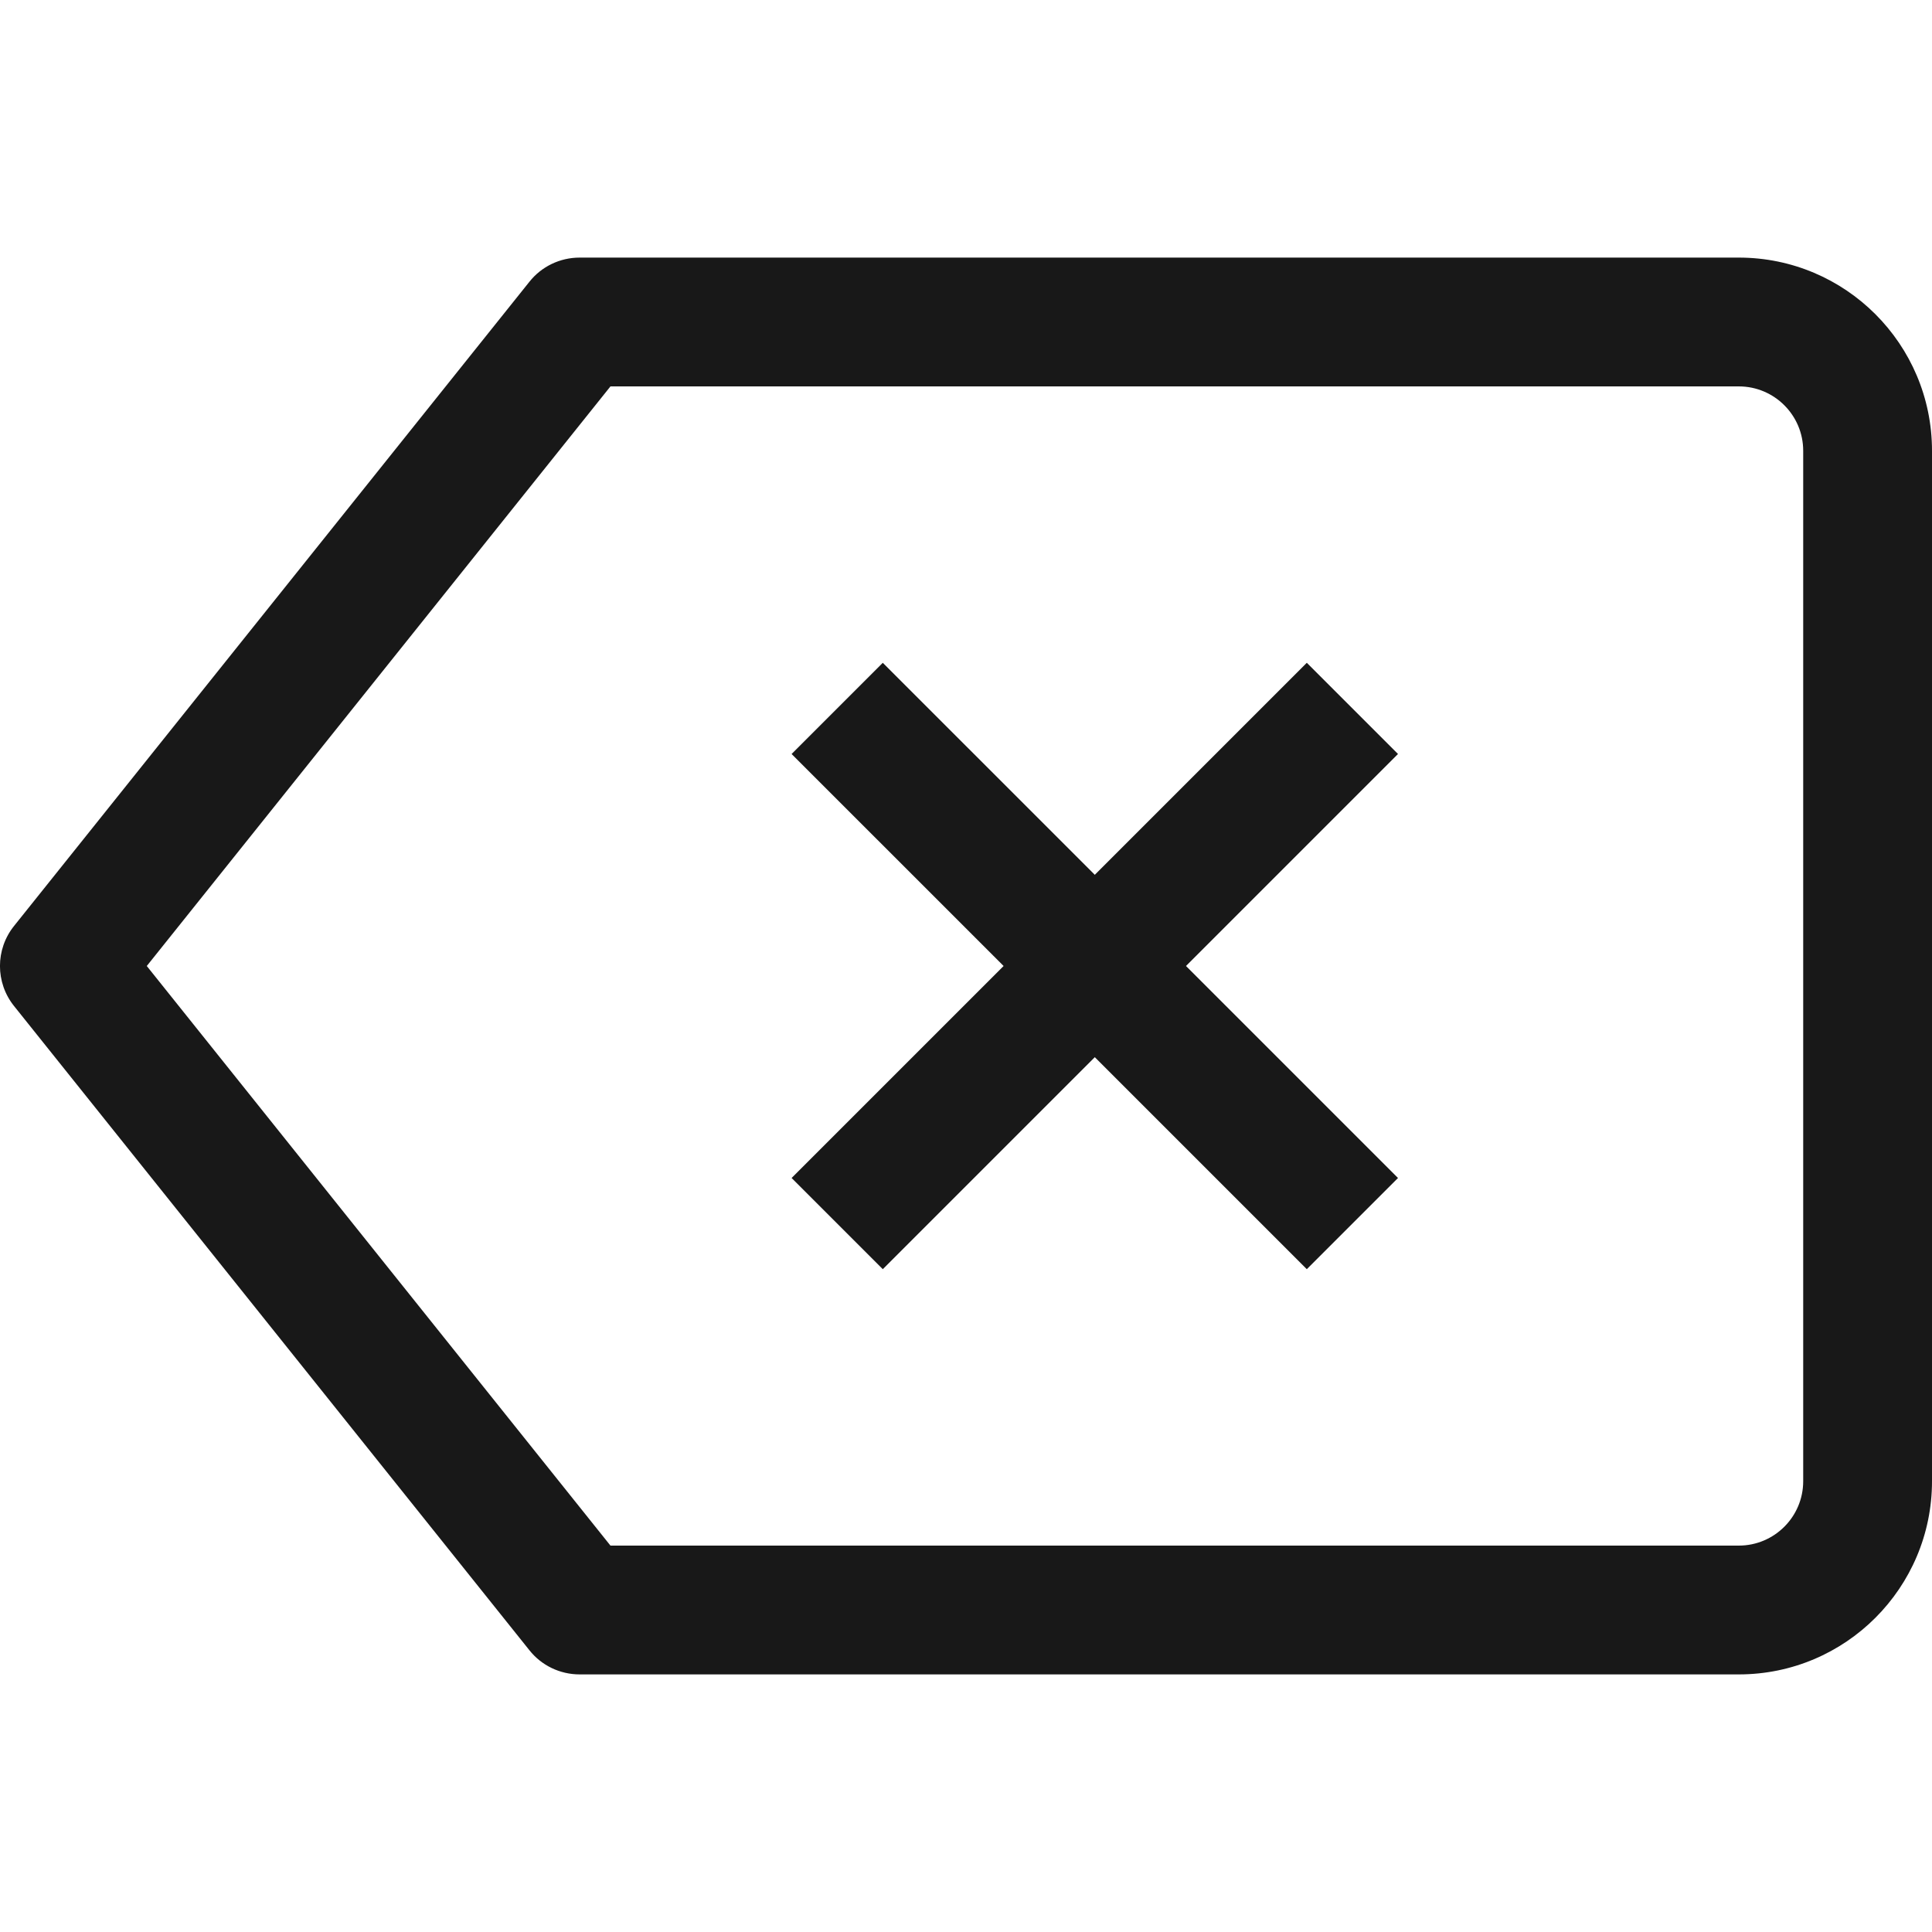
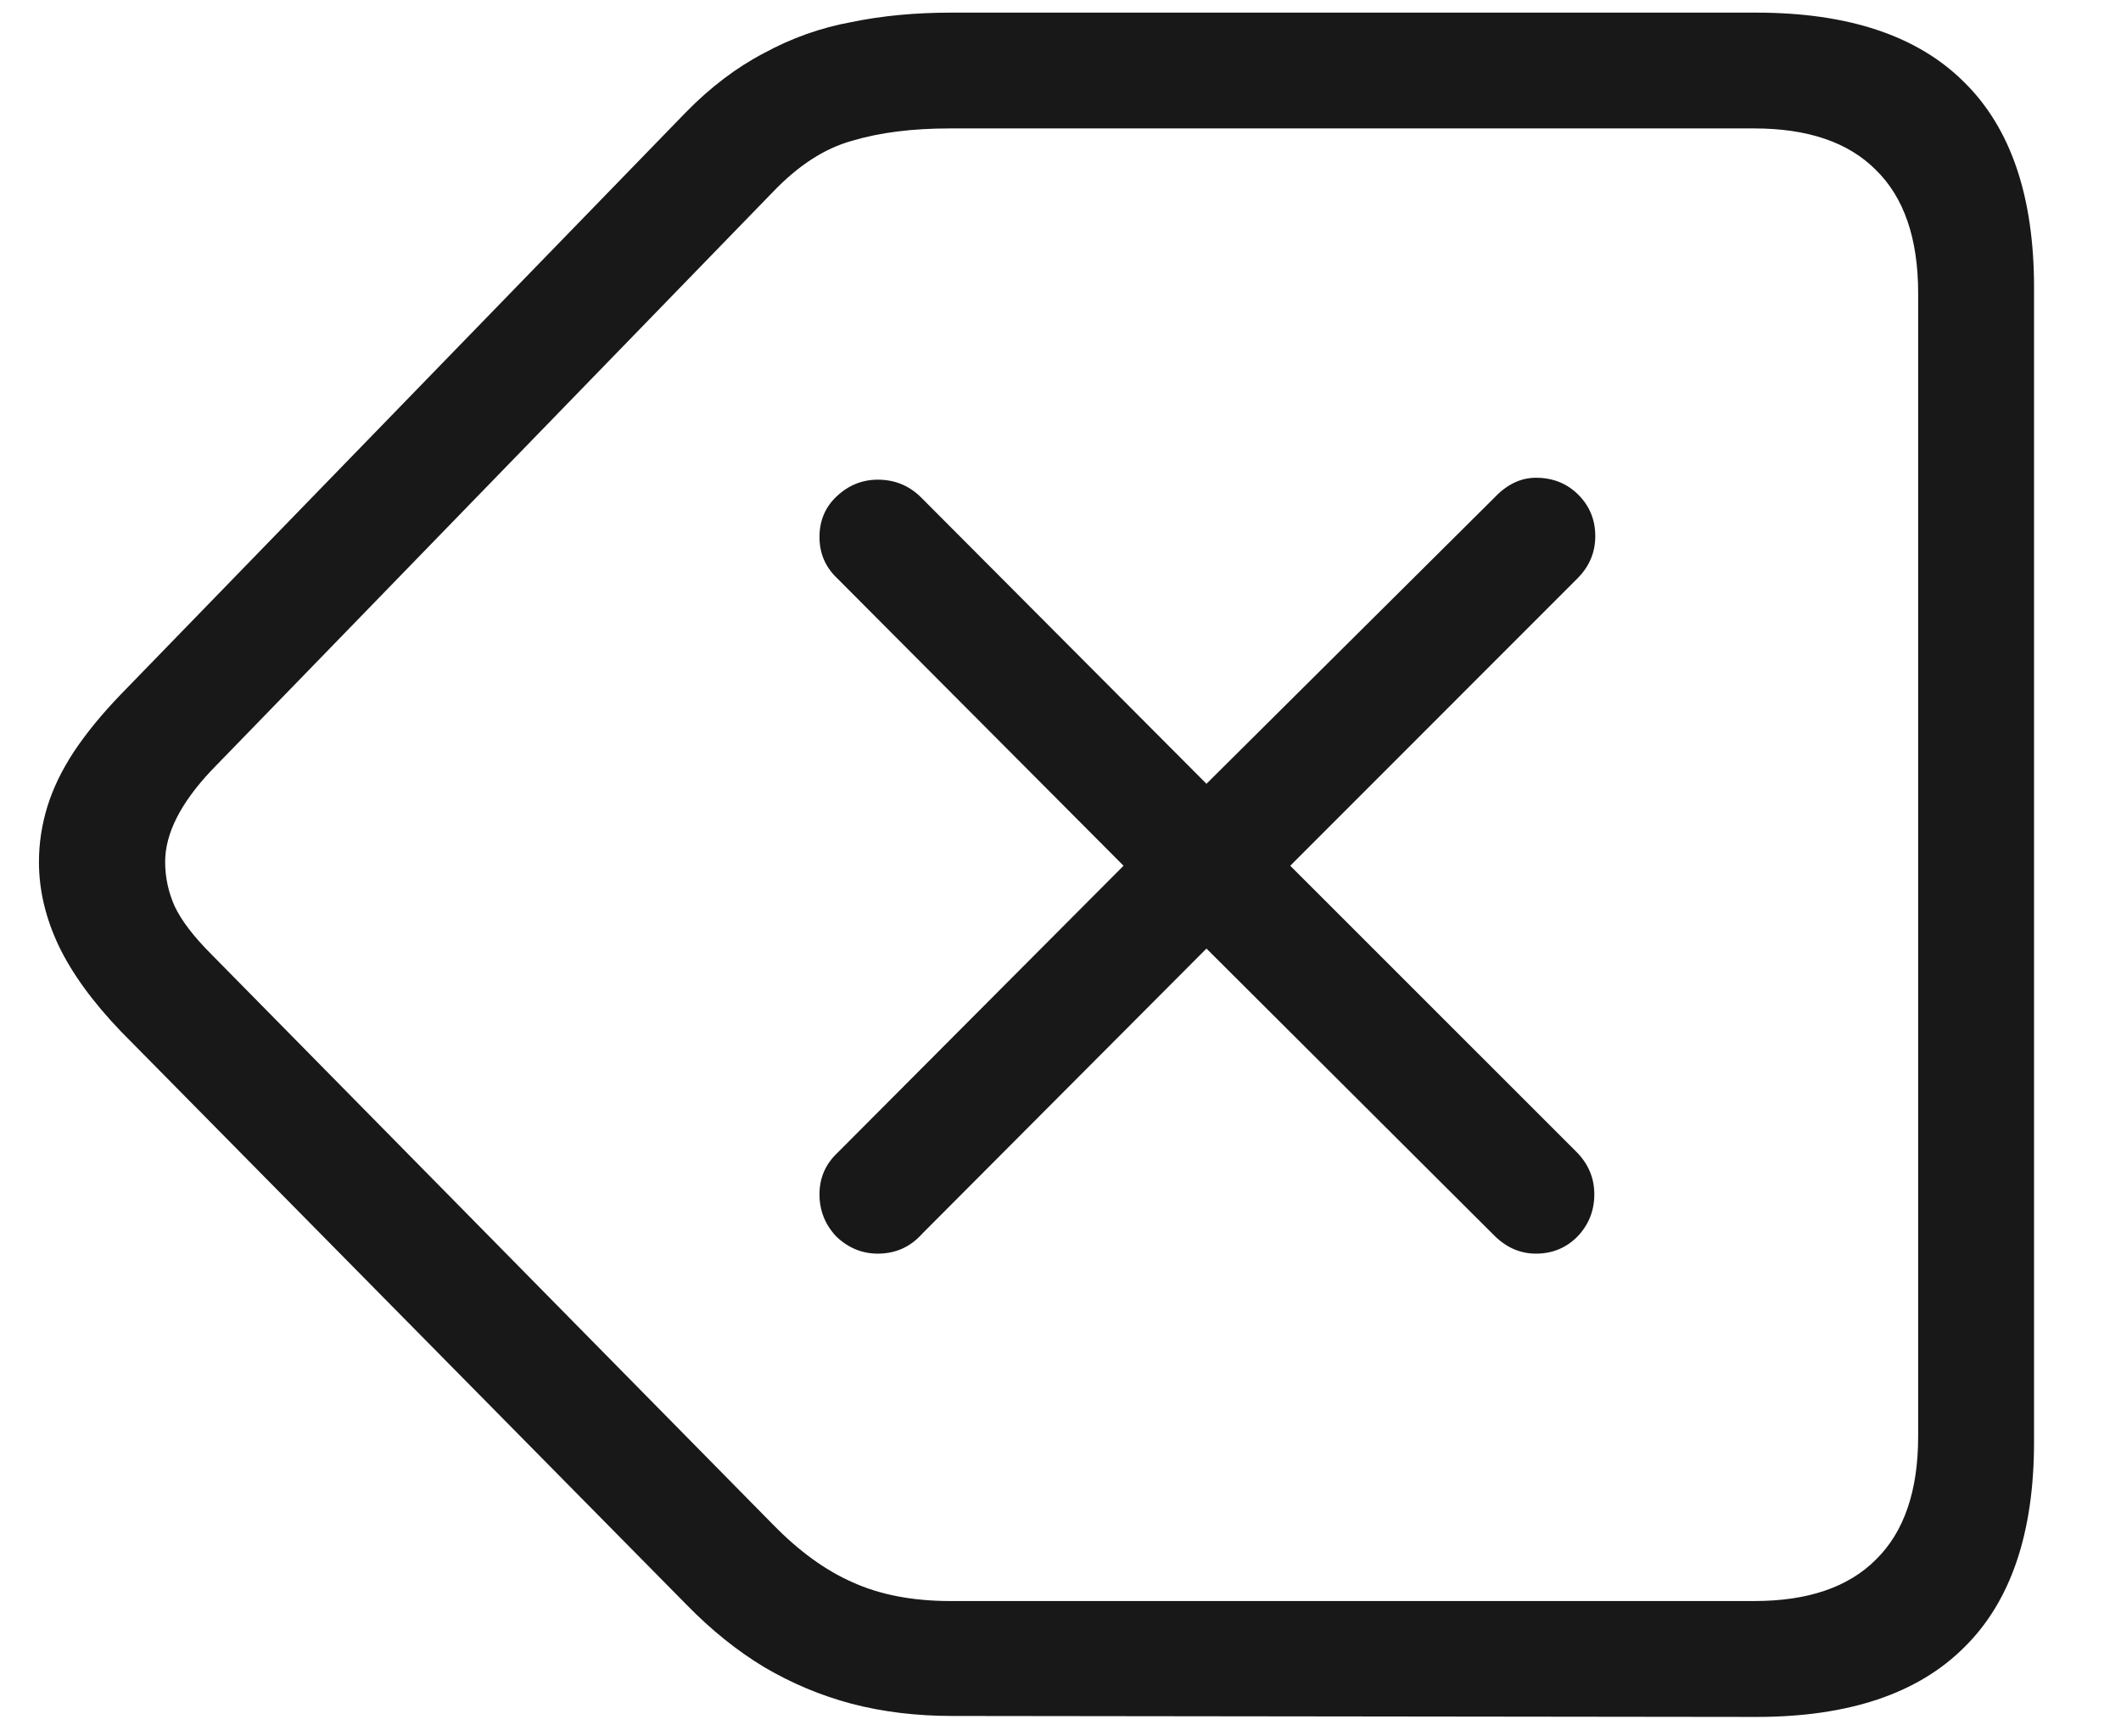
- <svg xmlns="http://www.w3.org/2000/svg" width="800px" height="800px" viewBox="0 0 15 15" fill="none">
-   <path d="M4.5 12.5L4.11 12.812C4.204 12.931 4.348 13 4.5 13V12.5ZM0.5 7.5L0.11 7.188C-0.037 7.37 -0.037 7.63 0.11 7.812L0.5 7.5ZM4.5 2.5V2C4.348 2 4.204 2.069 4.11 2.188L4.5 2.5ZM14 3.5V11.5H15V3.5H14ZM13.5 12H4.5V13H13.5V12ZM4.89 12.188L0.89 7.188L0.11 7.812L4.11 12.812L4.89 12.188ZM0.89 7.812L4.89 2.812L4.11 2.188L0.11 7.188L0.89 7.812ZM4.5 3H13.5V2H4.5V3ZM14 11.5C14 11.776 13.776 12 13.5 12V13C14.328 13 15 12.328 15 11.5H14ZM15 3.5C15 2.672 14.328 2 13.5 2V3C13.776 3 14 3.224 14 3.5H15ZM6.146 5.854L10.146 9.854L10.854 9.146L6.854 5.146L6.146 5.854ZM10.146 5.146L6.146 9.146L6.854 9.854L10.854 5.854L10.146 5.146Z" fill="#181818" />
+ <svg xmlns="http://www.w3.org/2000/svg" width="22" height="18" viewBox="0 0 22 18" fill="none">
+   <path d="M18.217 17.807L9.877 17.797C9.506 17.797 9.158 17.755 8.832 17.67C8.513 17.585 8.21 17.458 7.924 17.289C7.644 17.12 7.377 16.905 7.123 16.645L1.254 10.697C0.961 10.391 0.746 10.095 0.609 9.809C0.473 9.522 0.404 9.232 0.404 8.939C0.404 8.744 0.434 8.552 0.492 8.363C0.551 8.174 0.642 7.986 0.766 7.797C0.896 7.602 1.059 7.403 1.254 7.201L7.113 1.166C7.367 0.906 7.637 0.701 7.924 0.551C8.21 0.395 8.513 0.287 8.832 0.229C9.151 0.163 9.496 0.131 9.867 0.131H18.217C19.174 0.131 19.893 0.372 20.375 0.854C20.857 1.329 21.098 2.038 21.098 2.982V14.955C21.098 15.899 20.857 16.609 20.375 17.084C19.893 17.566 19.174 17.807 18.217 17.807ZM18.197 16.605C18.751 16.605 19.171 16.462 19.457 16.176C19.75 15.889 19.896 15.463 19.896 14.896V3.041C19.896 2.475 19.75 2.048 19.457 1.762C19.171 1.475 18.751 1.332 18.197 1.332H9.848C9.464 1.332 9.128 1.374 8.842 1.459C8.555 1.537 8.279 1.716 8.012 1.996L2.191 7.992C1.872 8.331 1.713 8.646 1.713 8.939C1.713 9.096 1.745 9.249 1.811 9.398C1.882 9.548 2.009 9.714 2.191 9.896L8.021 15.815C8.288 16.088 8.562 16.287 8.842 16.41C9.128 16.54 9.467 16.605 9.857 16.605H18.197ZM9.105 13.002C8.943 13.002 8.799 12.943 8.676 12.826C8.559 12.703 8.5 12.556 8.5 12.387C8.5 12.217 8.562 12.074 8.686 11.957L11.654 8.979L8.686 6C8.562 5.883 8.5 5.74 8.5 5.57C8.5 5.401 8.559 5.261 8.676 5.15C8.799 5.033 8.943 4.975 9.105 4.975C9.281 4.975 9.431 5.036 9.555 5.16L12.514 8.129L15.502 5.16C15.632 5.023 15.775 4.955 15.932 4.955C16.107 4.955 16.254 5.014 16.371 5.131C16.488 5.248 16.547 5.391 16.547 5.561C16.547 5.73 16.485 5.876 16.361 6L13.383 8.979L16.352 11.947C16.475 12.071 16.537 12.217 16.537 12.387C16.537 12.556 16.479 12.703 16.361 12.826C16.244 12.943 16.101 13.002 15.932 13.002C15.762 13.002 15.613 12.934 15.482 12.797L12.514 9.838L9.564 12.797C9.441 12.934 9.288 13.002 9.105 13.002Z" fill="#181818" />
</svg>
